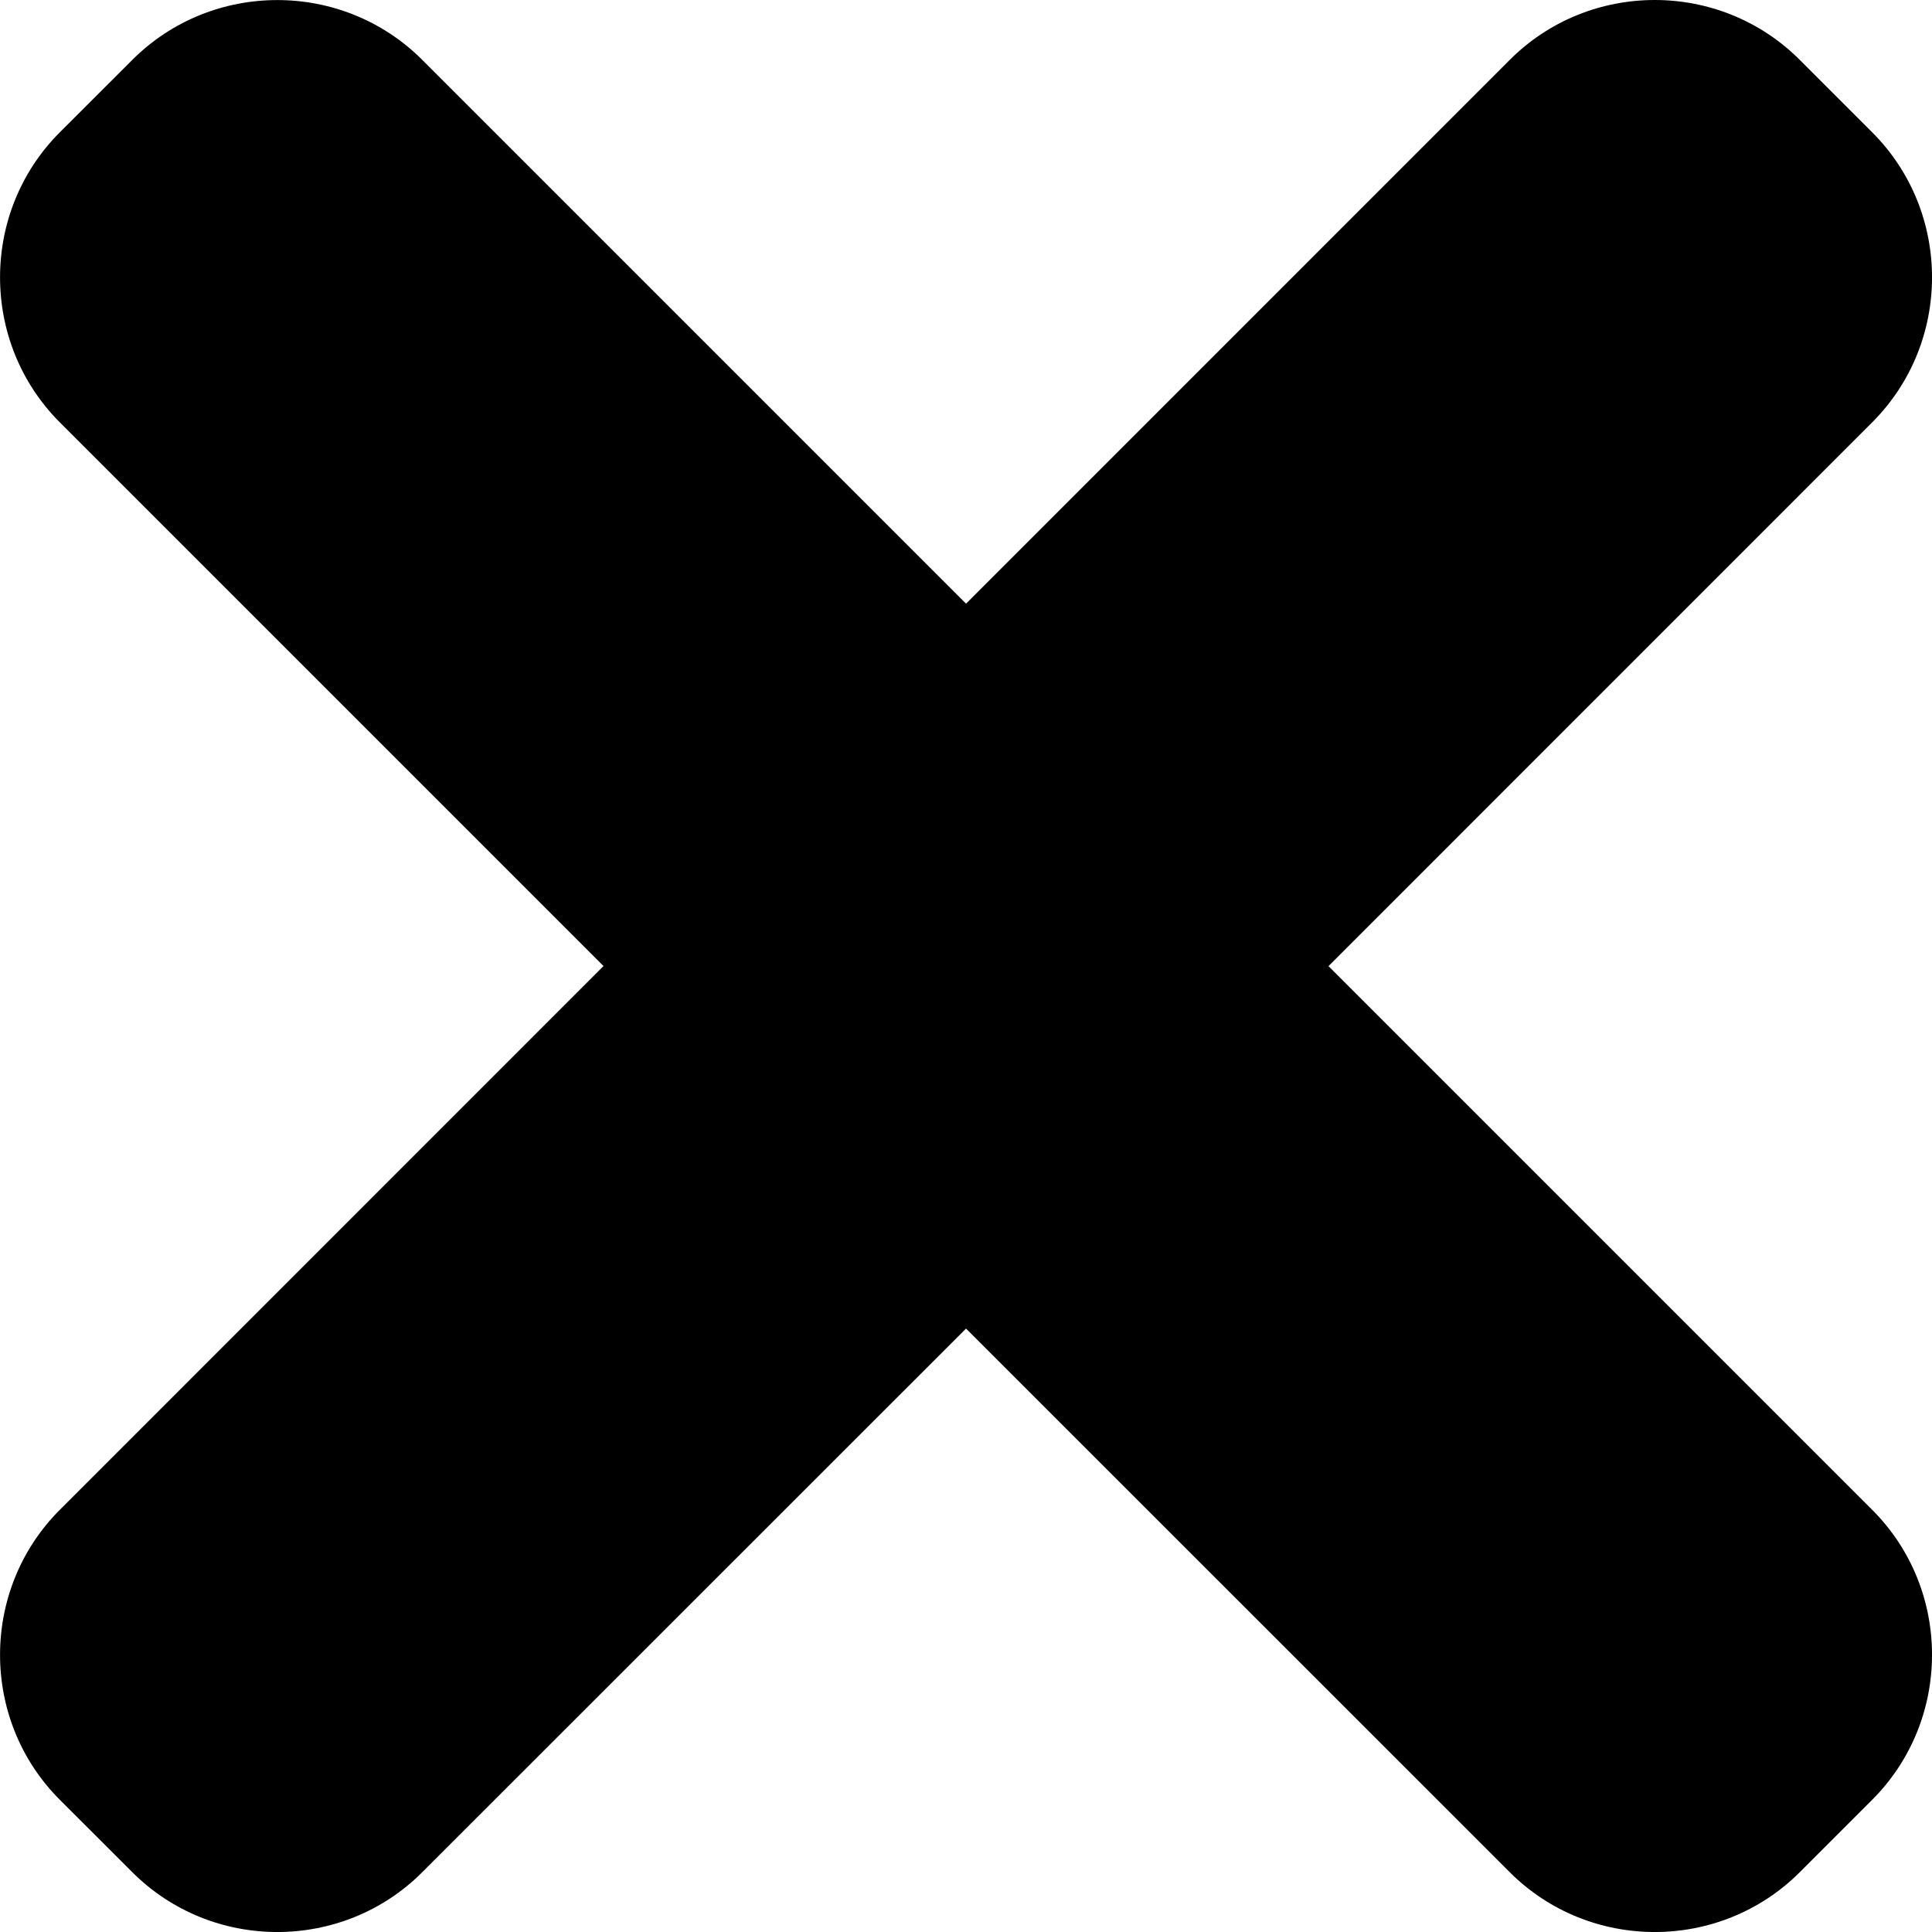
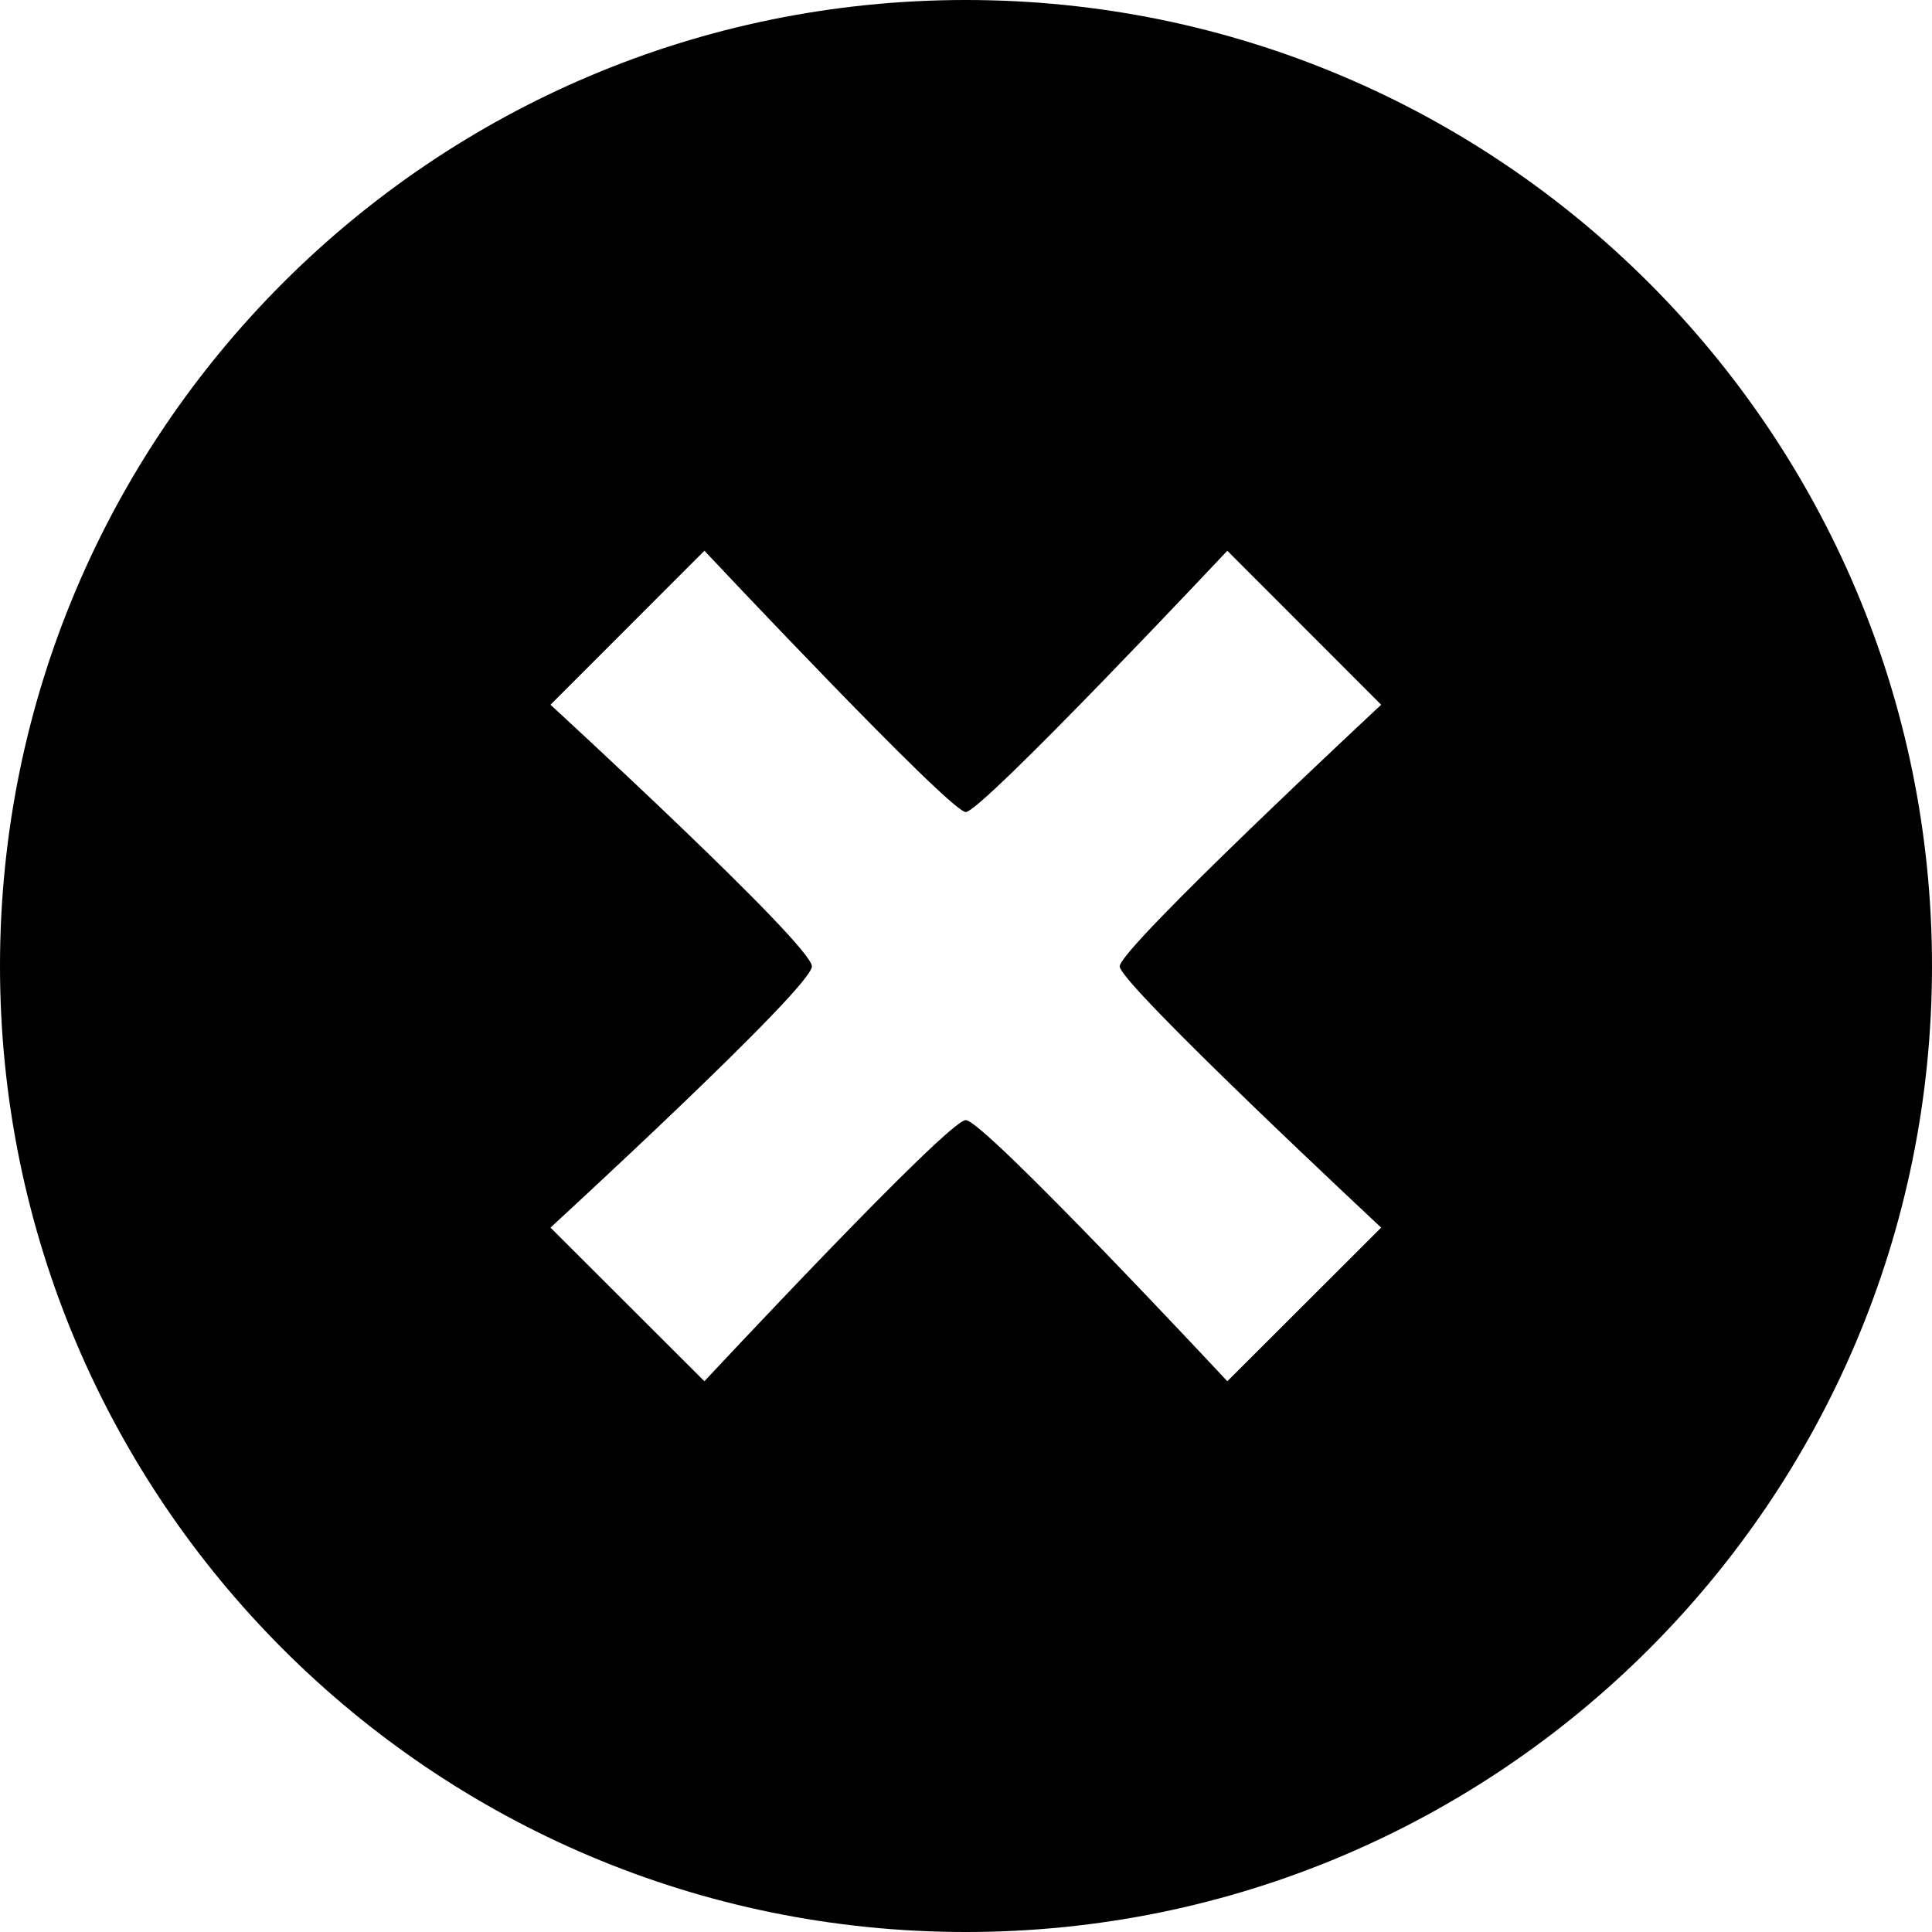
- <svg xmlns="http://www.w3.org/2000/svg" class="icon-close" width="512px" height="512px" enable-background="new 0 0 23.331 23.331" version="1.1" viewBox="0 0 23.331 23.331" xml:space="preserve">
-   <path d="m16.043 11.667l6.566-6.567c0.963-0.963 0.963-2.539 0-3.502l-0.875-0.875c-0.963-0.964-2.539-0.964-3.502 0l-6.566 6.567-6.567-6.567c-0.962-0.963-2.538-0.963-3.501 0l-0.876 0.875c-0.962 0.963-0.962 2.539 0 3.502l6.566 6.566-6.566 6.567c-0.962 0.963-0.962 2.539 0 3.501l0.876 0.875c0.963 0.963 2.539 0.963 3.501 0l6.567-6.565 6.566 6.565c0.963 0.963 2.539 0.963 3.502 0l0.875-0.875c0.963-0.963 0.963-2.539 0-3.501l-6.566-6.566z" />
+ <svg xmlns="http://www.w3.org/2000/svg" version="1.1" id="Capa_1" x="0px" y="0px" viewBox="0 0 27.965 27.965" style="enable-background:new 0 0 27.965 27.965;" xml:space="preserve">
+   <g>
+     <g id="c142_x">
+       <path d="M13.98,0C6.259,0,0,6.261,0,13.983c0,7.721,6.259,13.982,13.98,13.982c7.725,0,13.985-6.262,13.985-13.982    C27.965,6.261,21.705,0,13.98,0z M19.992,17.769l-2.227,2.224c0,0-3.523-3.78-3.786-3.78c-0.259,0-3.783,3.78-3.783,3.78    l-2.228-2.224c0,0,3.784-3.472,3.784-3.781c0-0.314-3.784-3.787-3.784-3.787l2.228-2.229c0,0,3.553,3.782,3.783,3.782    c0.232,0,3.786-3.782,3.786-3.782l2.227,2.229c0,0-3.785,3.523-3.785,3.787C16.207,14.239,19.992,17.769,19.992,17.769z" />
+     </g>
+     <g id="Capa_1_104_">
+ 	</g>
+   </g>
+   <g>
+ </g>
+   <g>
+ </g>
+   <g>
+ </g>
+   <g>
+ </g>
+   <g>
+ </g>
+   <g>
+ </g>
+   <g>
+ </g>
+   <g>
+ </g>
+   <g>
+ </g>
+   <g>
+ </g>
+   <g>
+ </g>
+   <g>
+ </g>
+   <g>
+ </g>
+   <g>
+ </g>
+   <g>
+ </g>
</svg>
